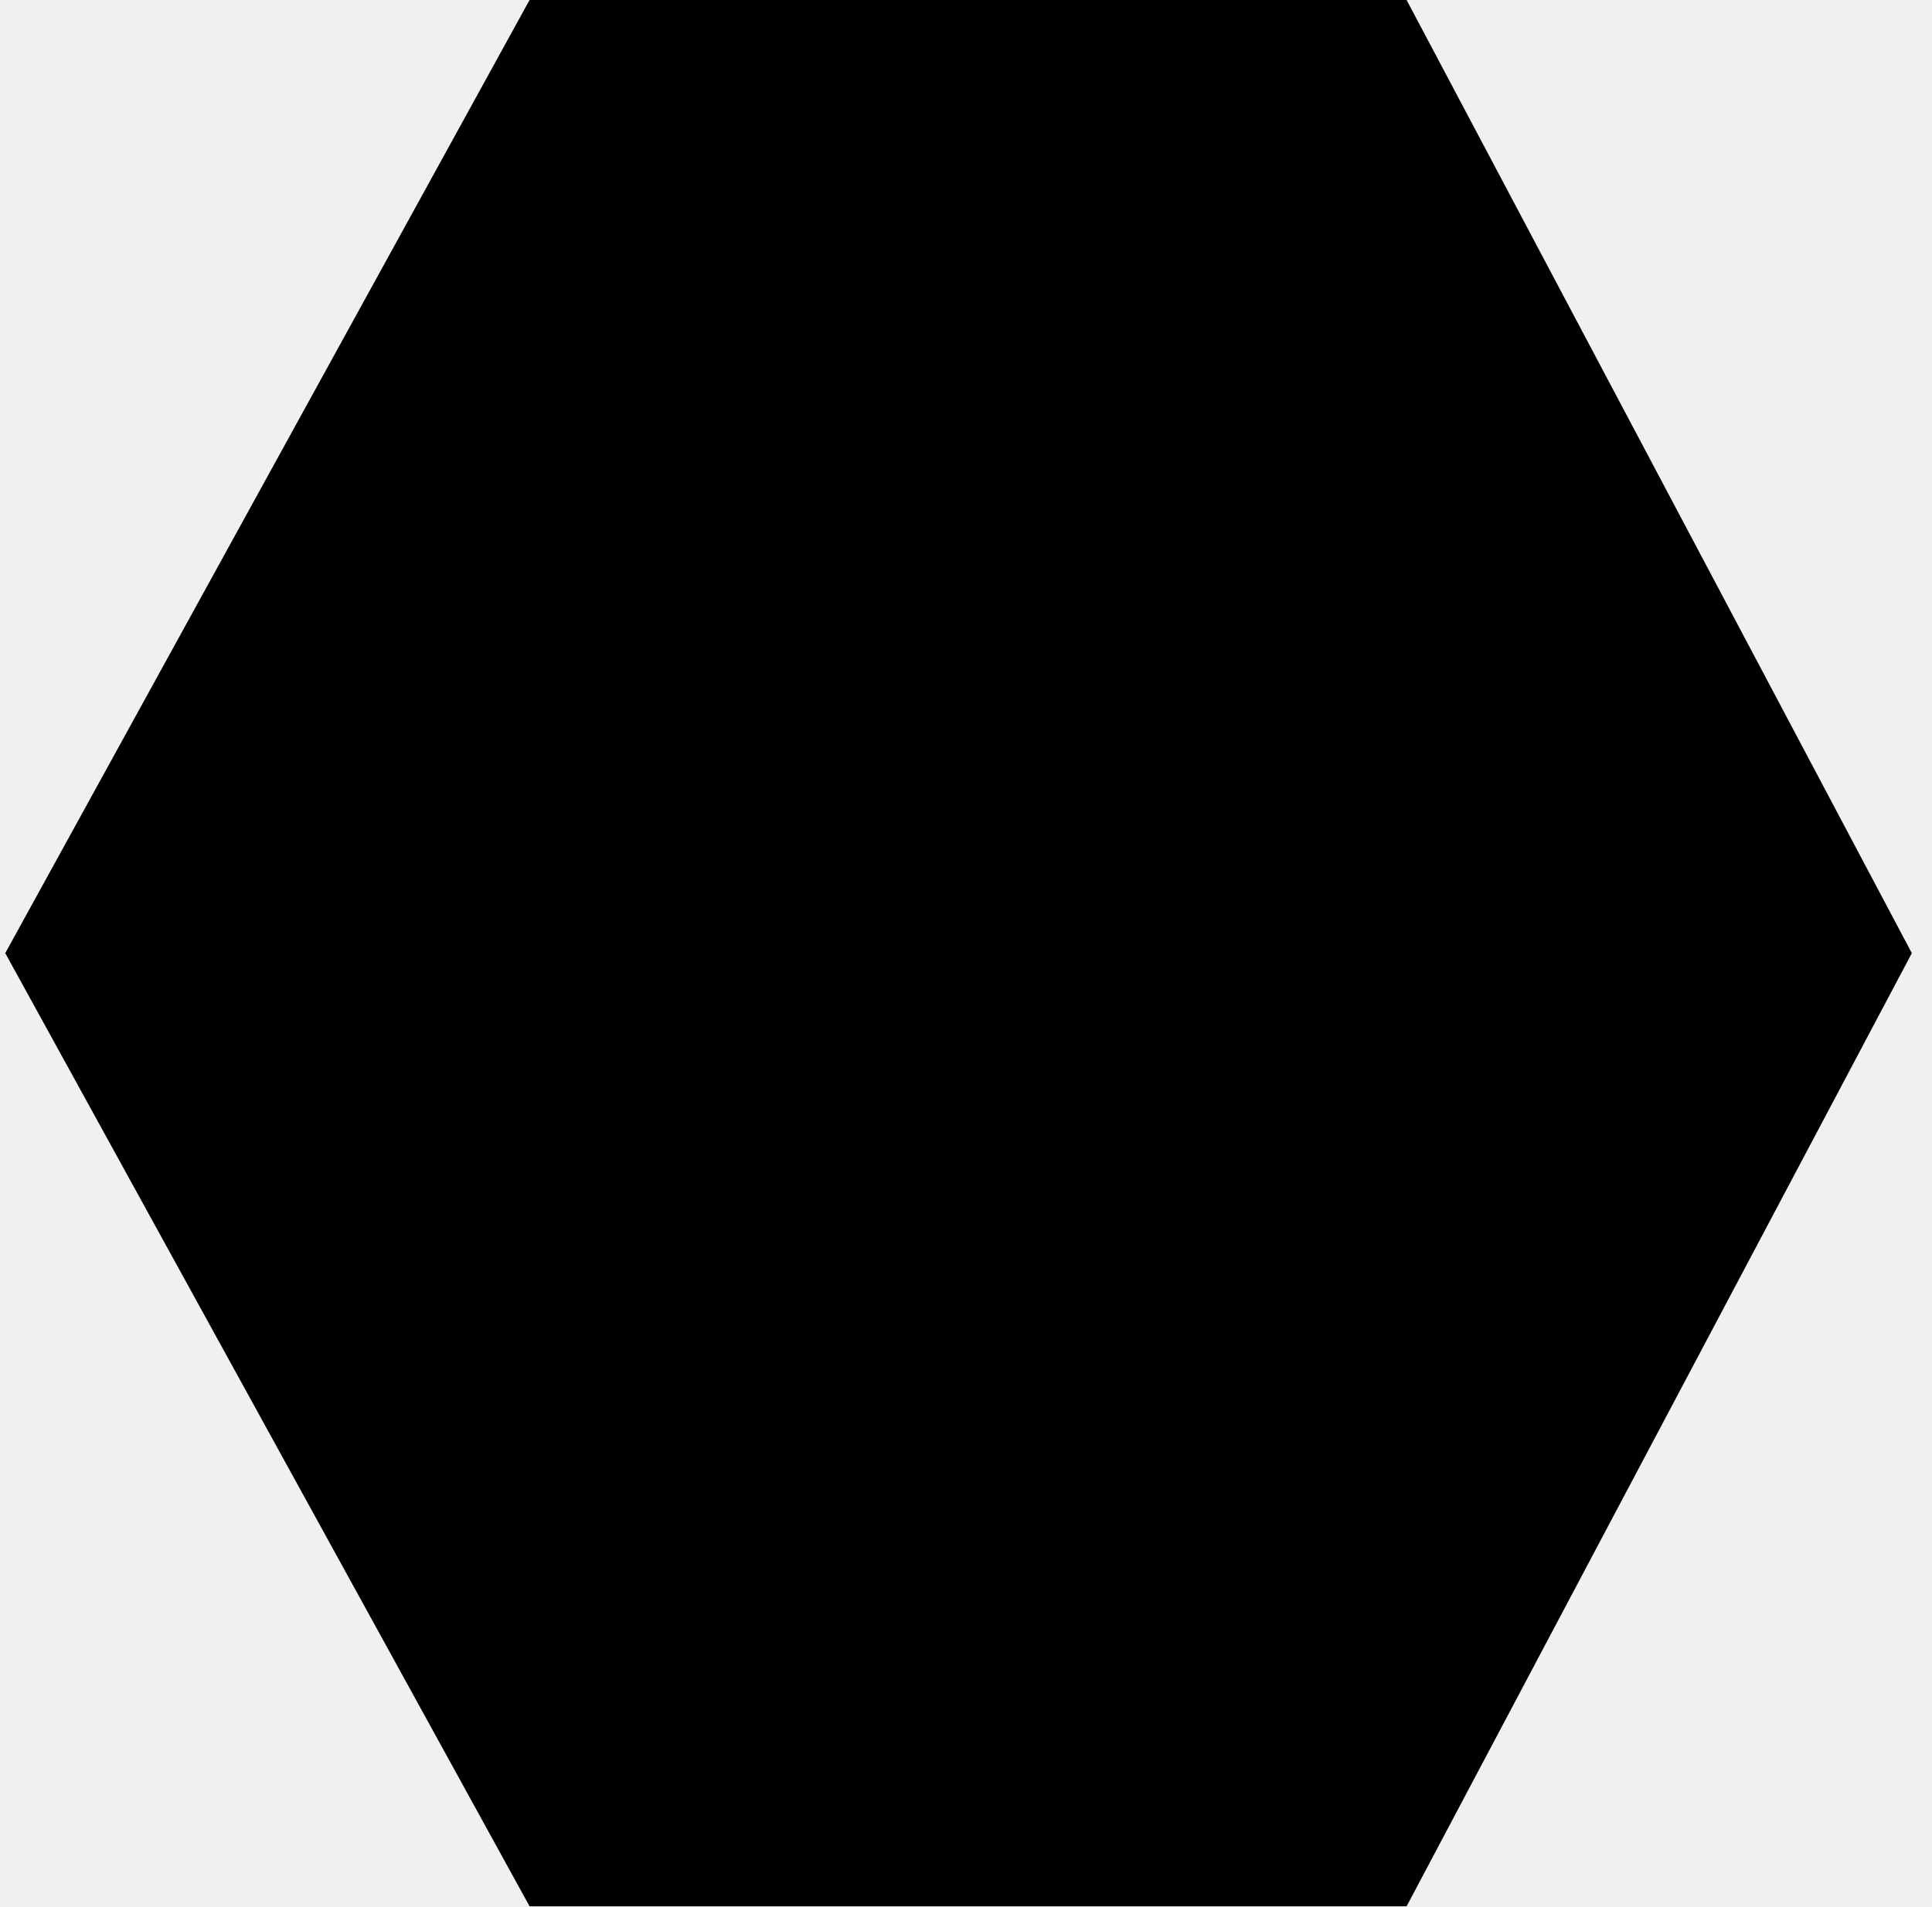
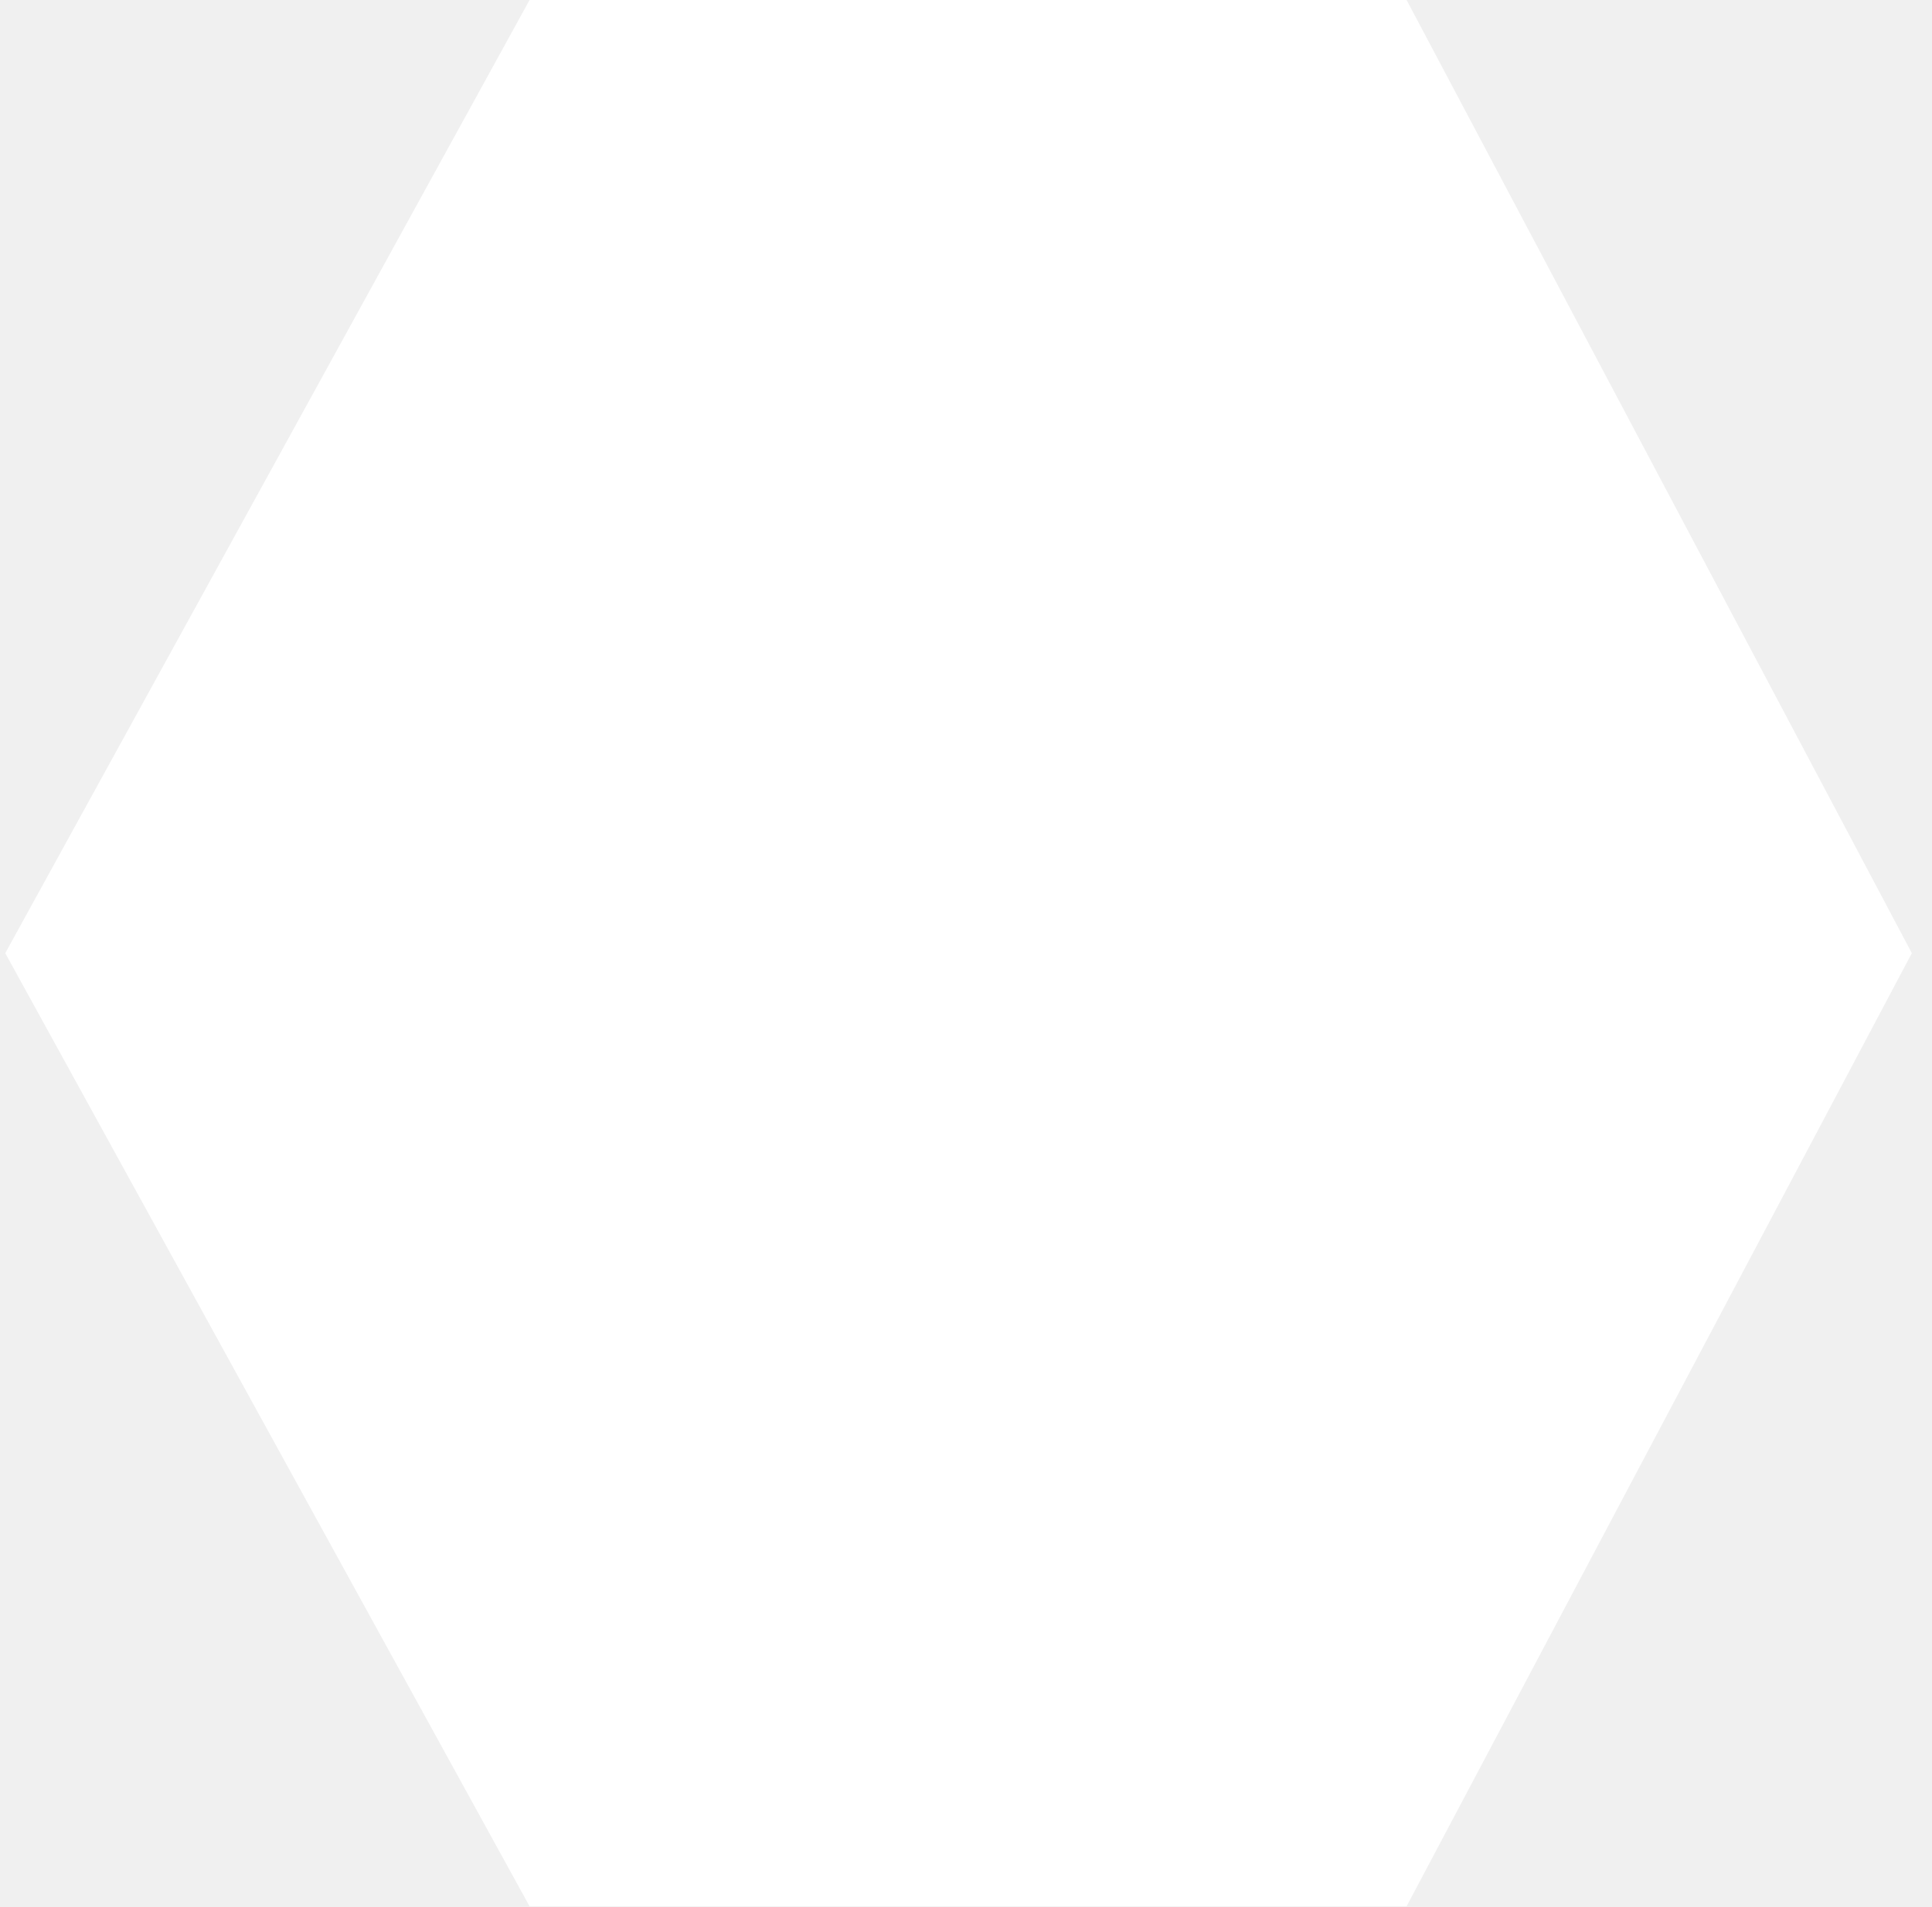
<svg xmlns="http://www.w3.org/2000/svg" width="76" height="75" viewBox="0 0 76 75" fill="none">
-   <path d="M55.332 0L75.207 37.5L55.332 75L20.832 75L0.207 37.5L20.832 0L55.332 0Z" fill="black" />
+   <path d="M55.332 0L75.207 37.5L55.332 75L20.832 75L0.207 37.5L20.832 0L55.332 0Z" fill="white" />
</svg>
